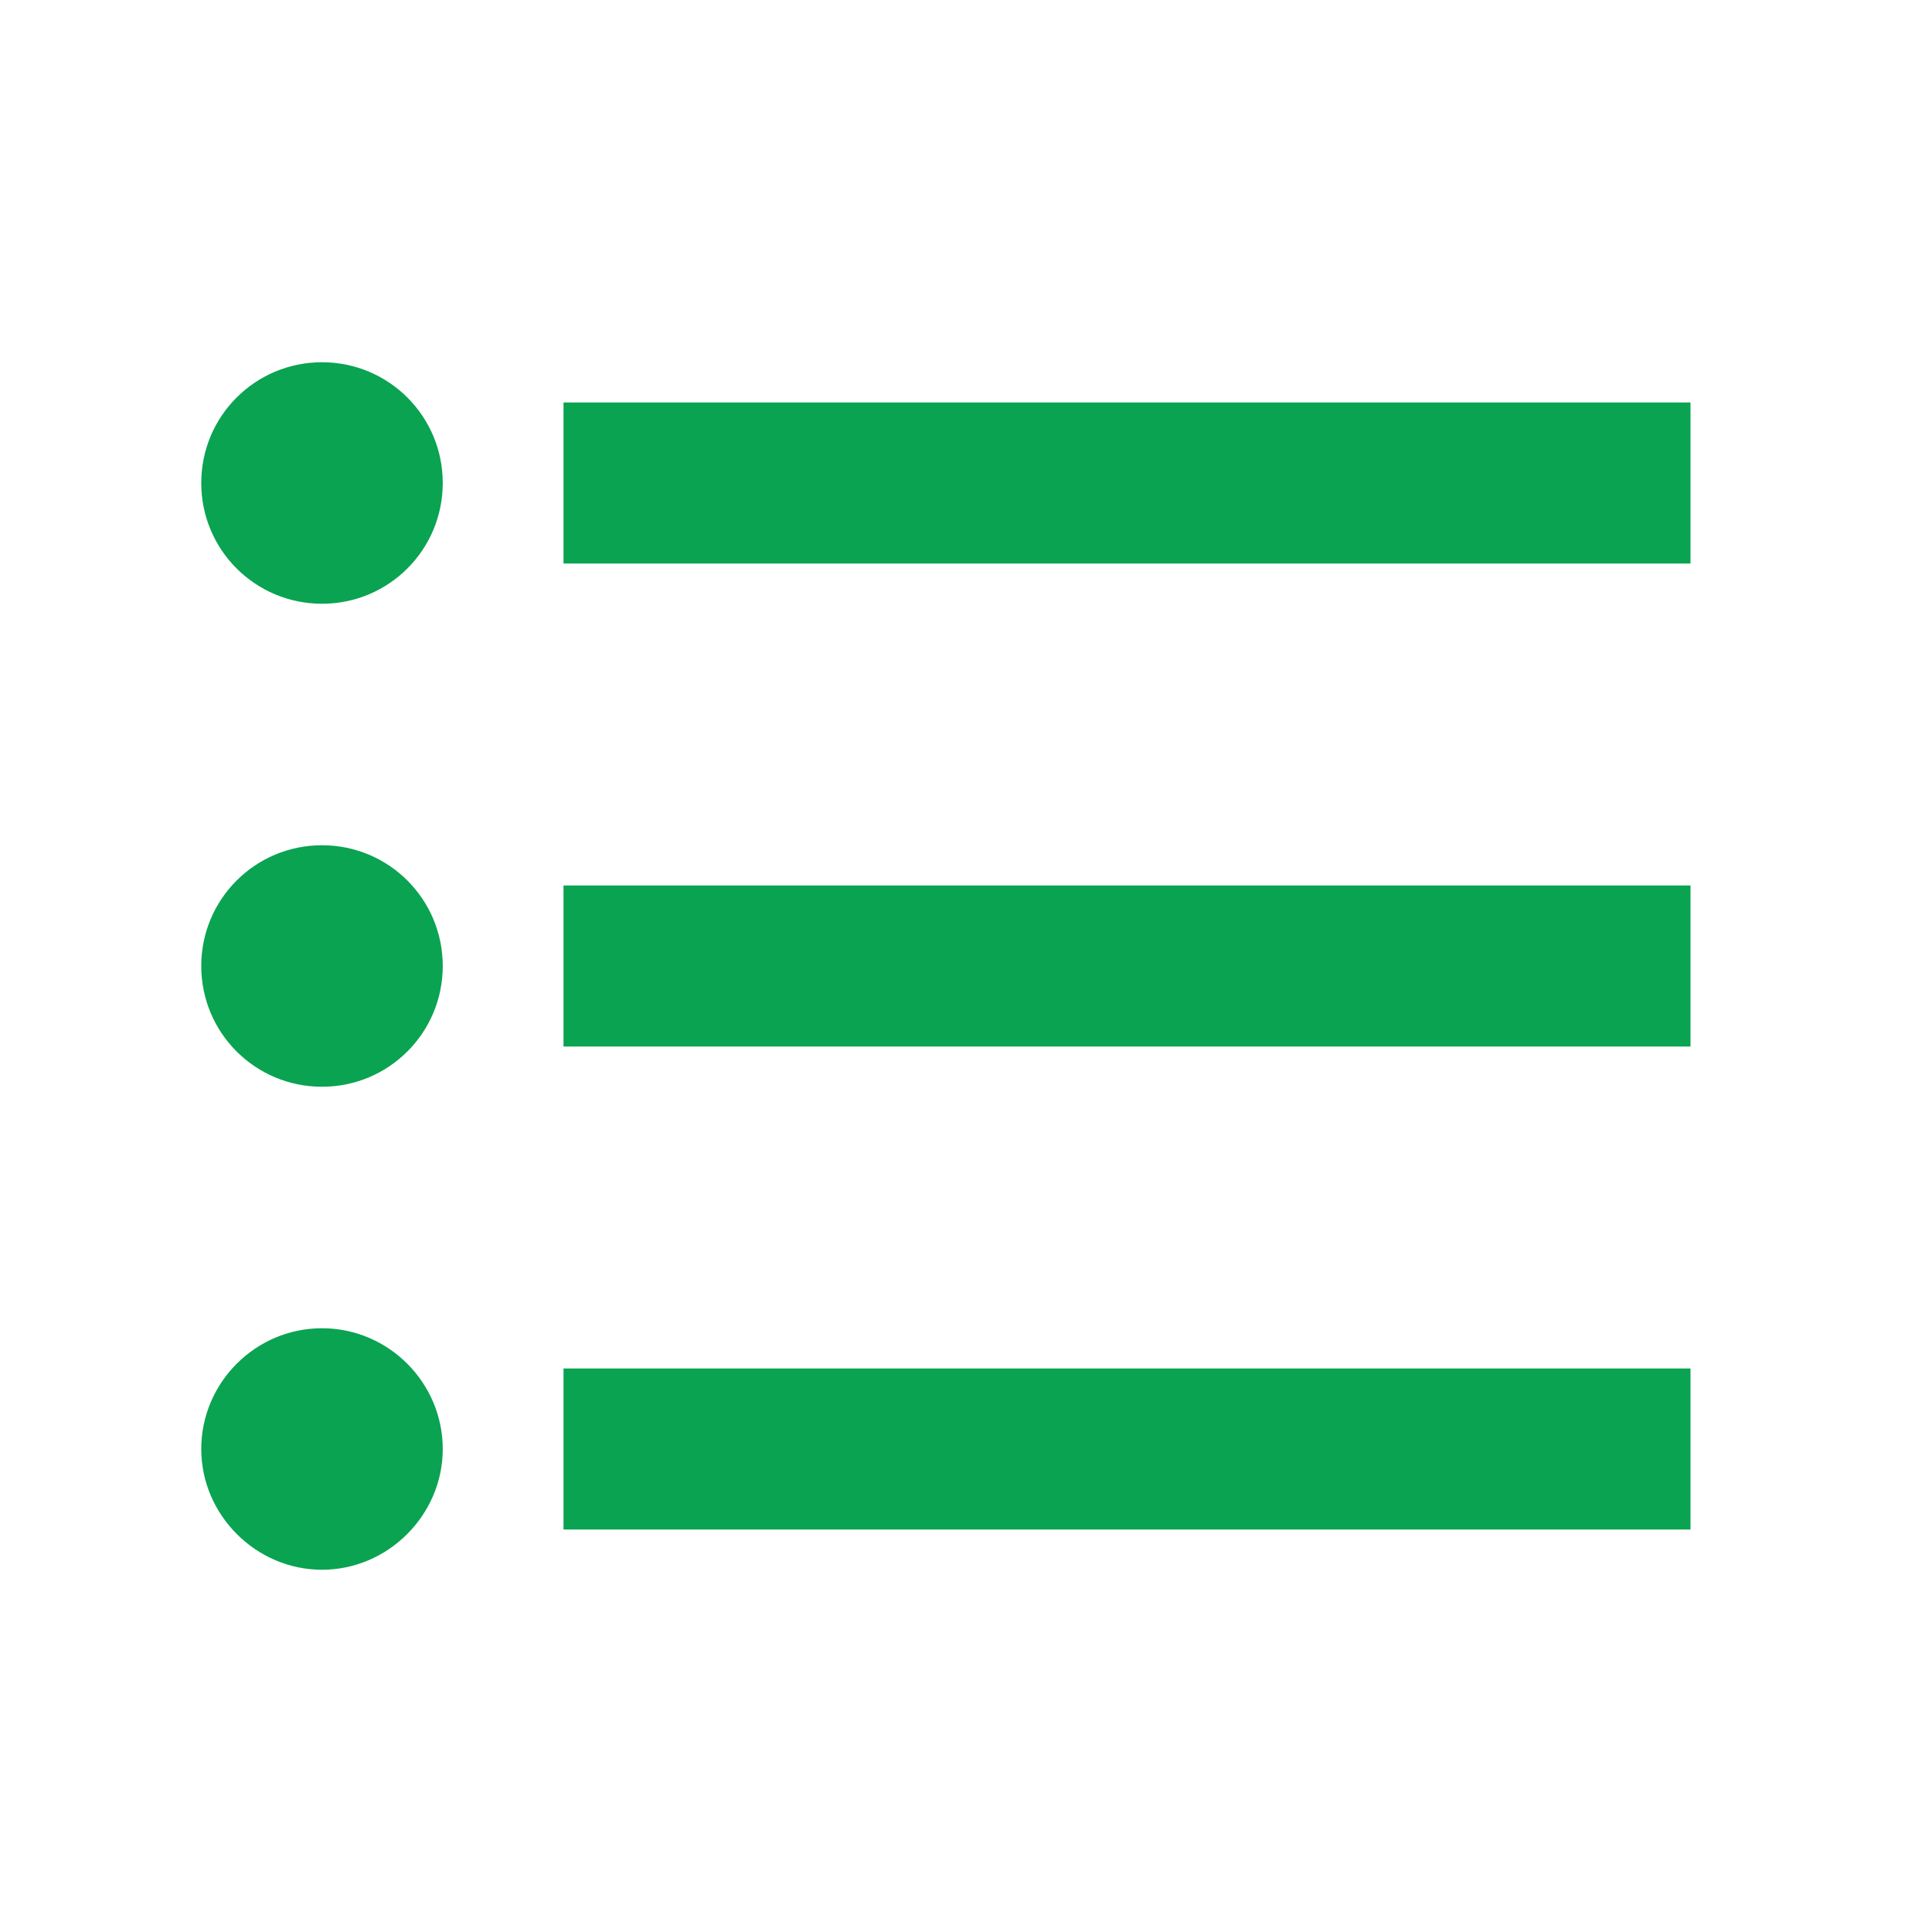
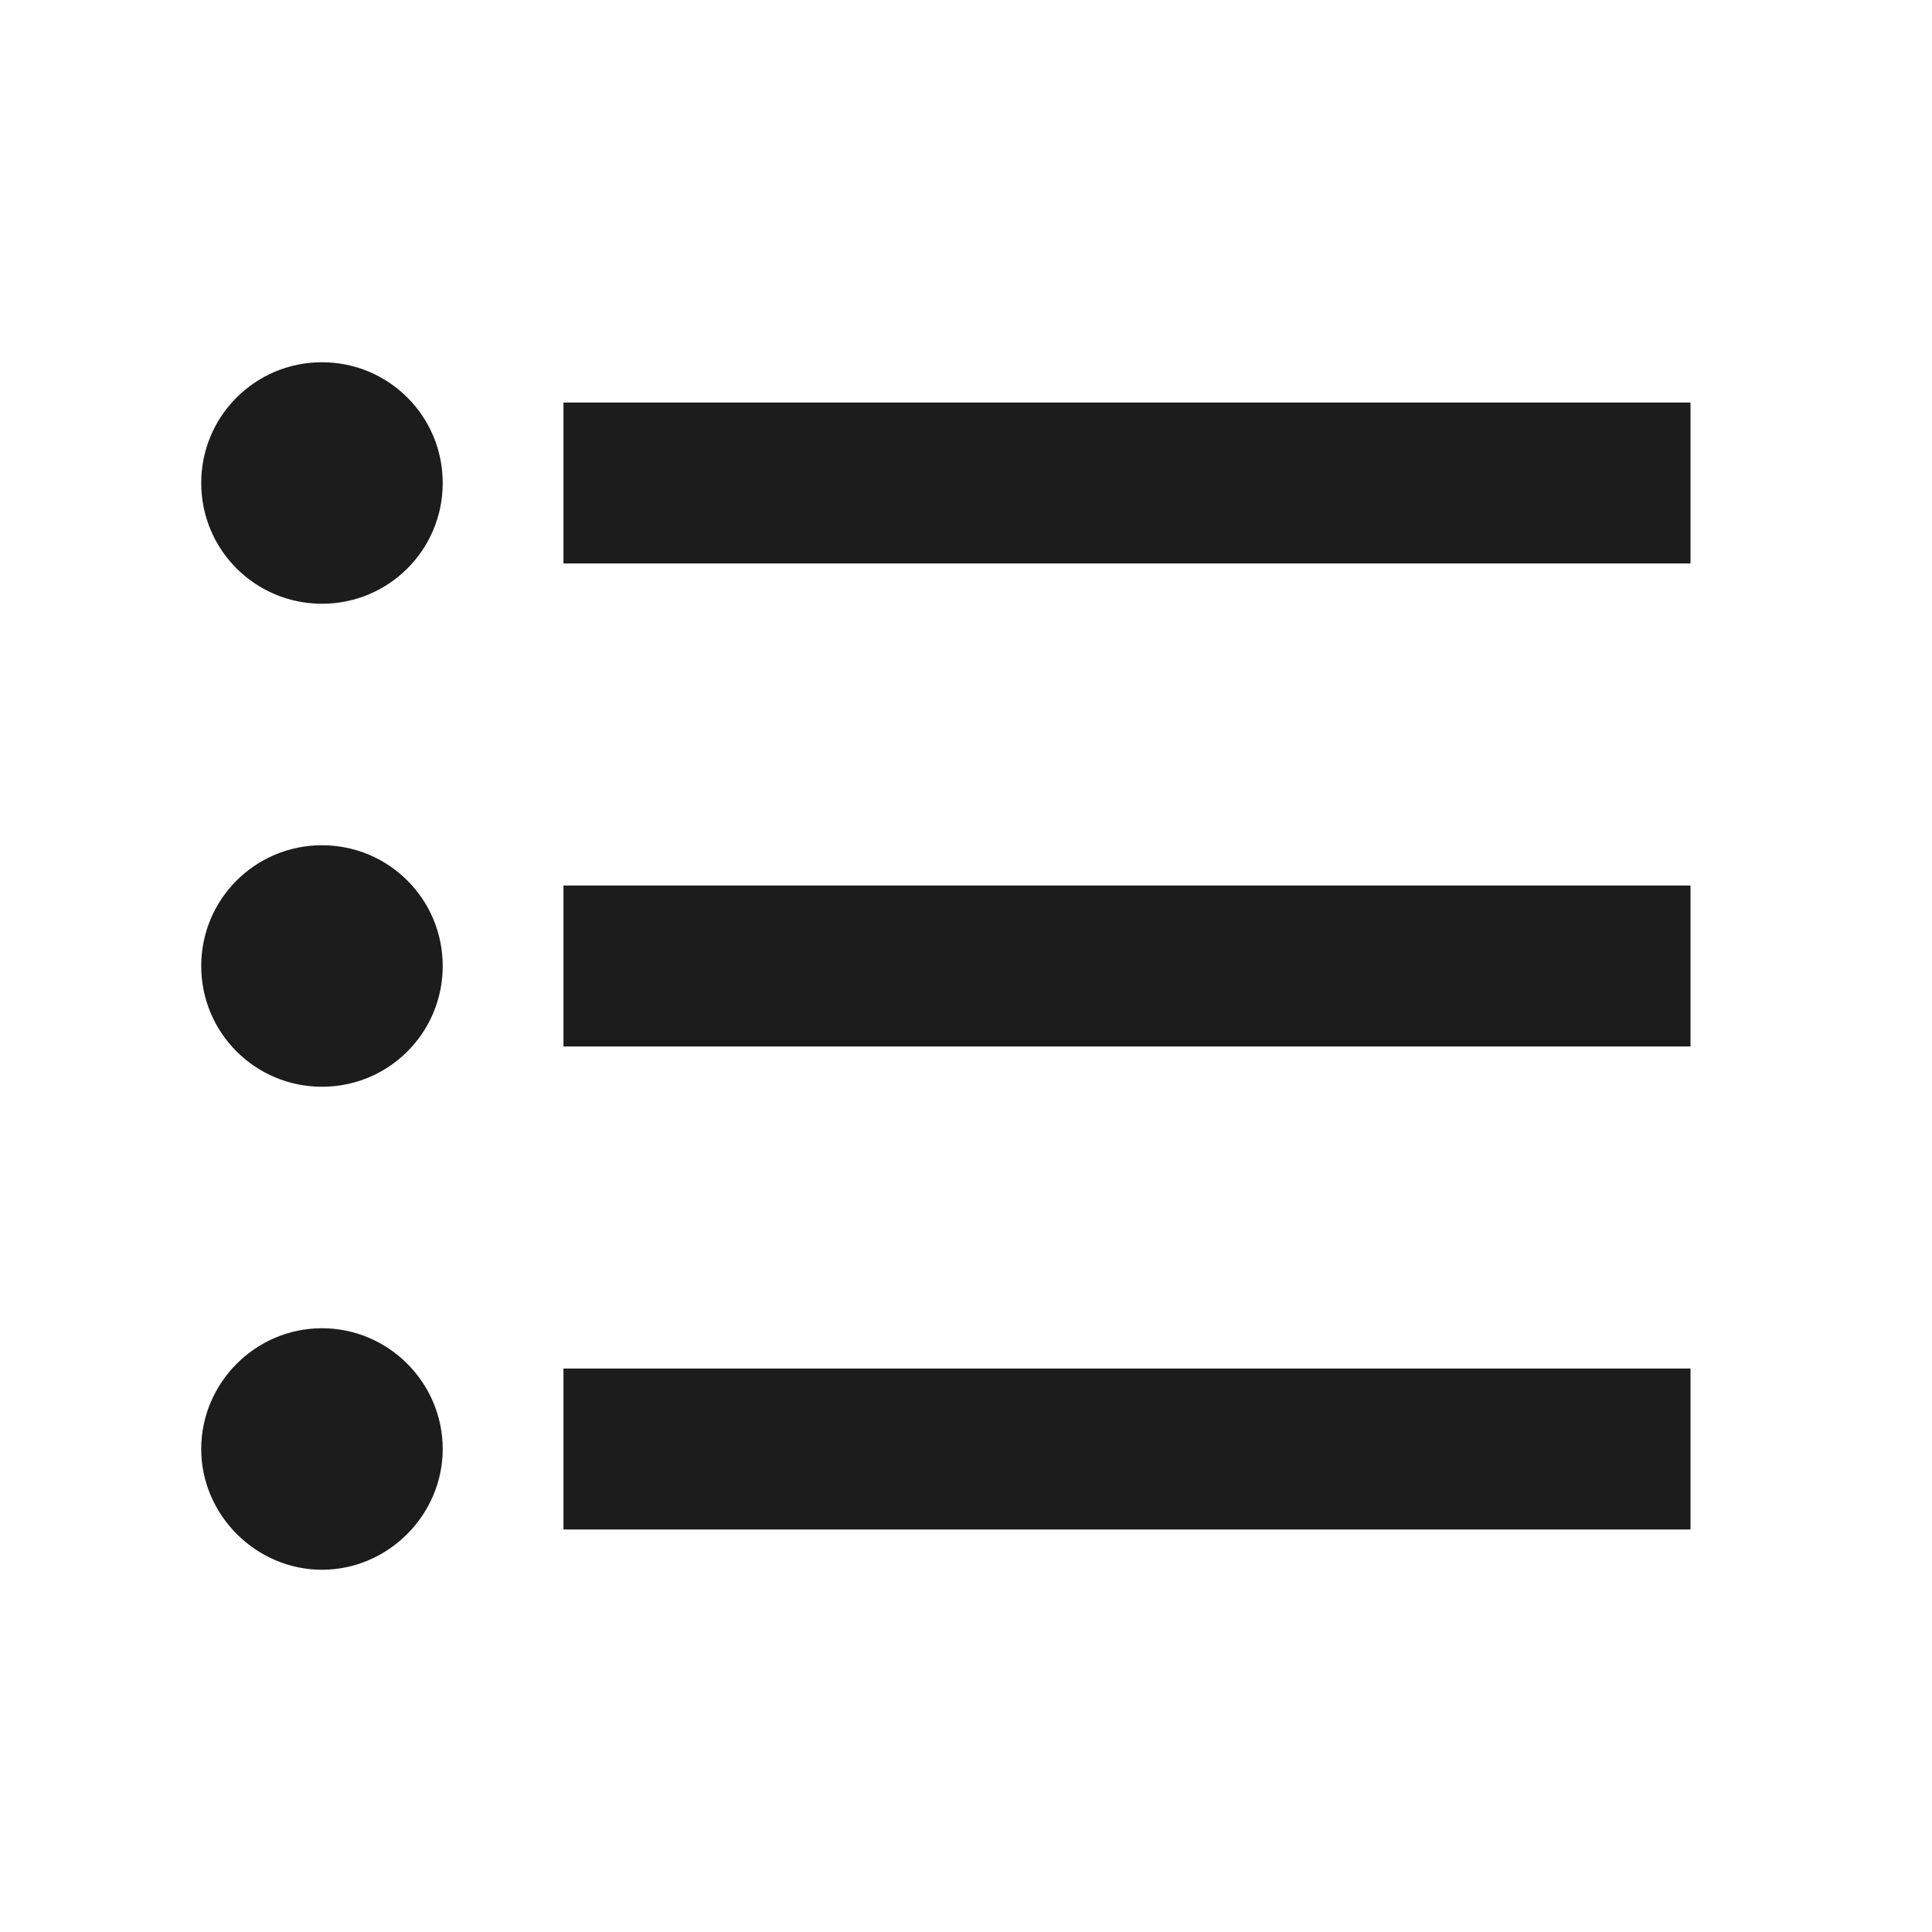
- <svg xmlns="http://www.w3.org/2000/svg" width="24" height="24" viewBox="0 0 24 24" fill="none">
-   <path d="M4 10.5C3.17 10.5 2.5 11.17 2.5 12C2.5 12.83 3.17 13.5 4 13.5C4.83 13.5 5.5 12.83 5.5 12C5.5 11.17 4.83 10.5 4 10.5ZM4 4.5C3.17 4.5 2.5 5.17 2.5 6C2.5 6.83 3.17 7.5 4 7.5C4.83 7.5 5.5 6.83 5.5 6C5.5 5.17 4.83 4.5 4 4.5ZM4 16.5C3.17 16.5 2.5 17.18 2.5 18C2.5 18.82 3.18 19.5 4 19.5C4.82 19.5 5.5 18.82 5.5 18C5.5 17.18 4.83 16.5 4 16.5ZM7 19H21V17H7V19ZM7 13H21V11H7V13ZM7 5V7H21V5H7Z" fill="#0AA351" />
+ <svg xmlns="http://www.w3.org/2000/svg" width="20" height="20" viewBox="0 0 20 20" fill="none">
+   <path d="M3.333 8.75C2.642 8.75 2.083 9.308 2.083 10C2.083 10.692 2.642 11.25 3.333 11.25C4.025 11.25 4.583 10.692 4.583 10C4.583 9.308 4.025 8.75 3.333 8.75ZM3.333 3.75C2.642 3.75 2.083 4.308 2.083 5C2.083 5.692 2.642 6.25 3.333 6.25C4.025 6.25 4.583 5.692 4.583 5C4.583 4.308 4.025 3.75 3.333 3.75ZM3.333 13.75C2.642 13.75 2.083 14.317 2.083 15C2.083 15.683 2.65 16.25 3.333 16.25C4.017 16.25 4.583 15.683 4.583 15C4.583 14.317 4.025 13.75 3.333 13.75ZM5.833 15.833H17.5V14.167H5.833V15.833ZM5.833 10.833H17.5V9.167H5.833V10.833ZM5.833 4.167V5.833H17.5V4.167H5.833Z" fill="#1C1C1C" />
</svg>
